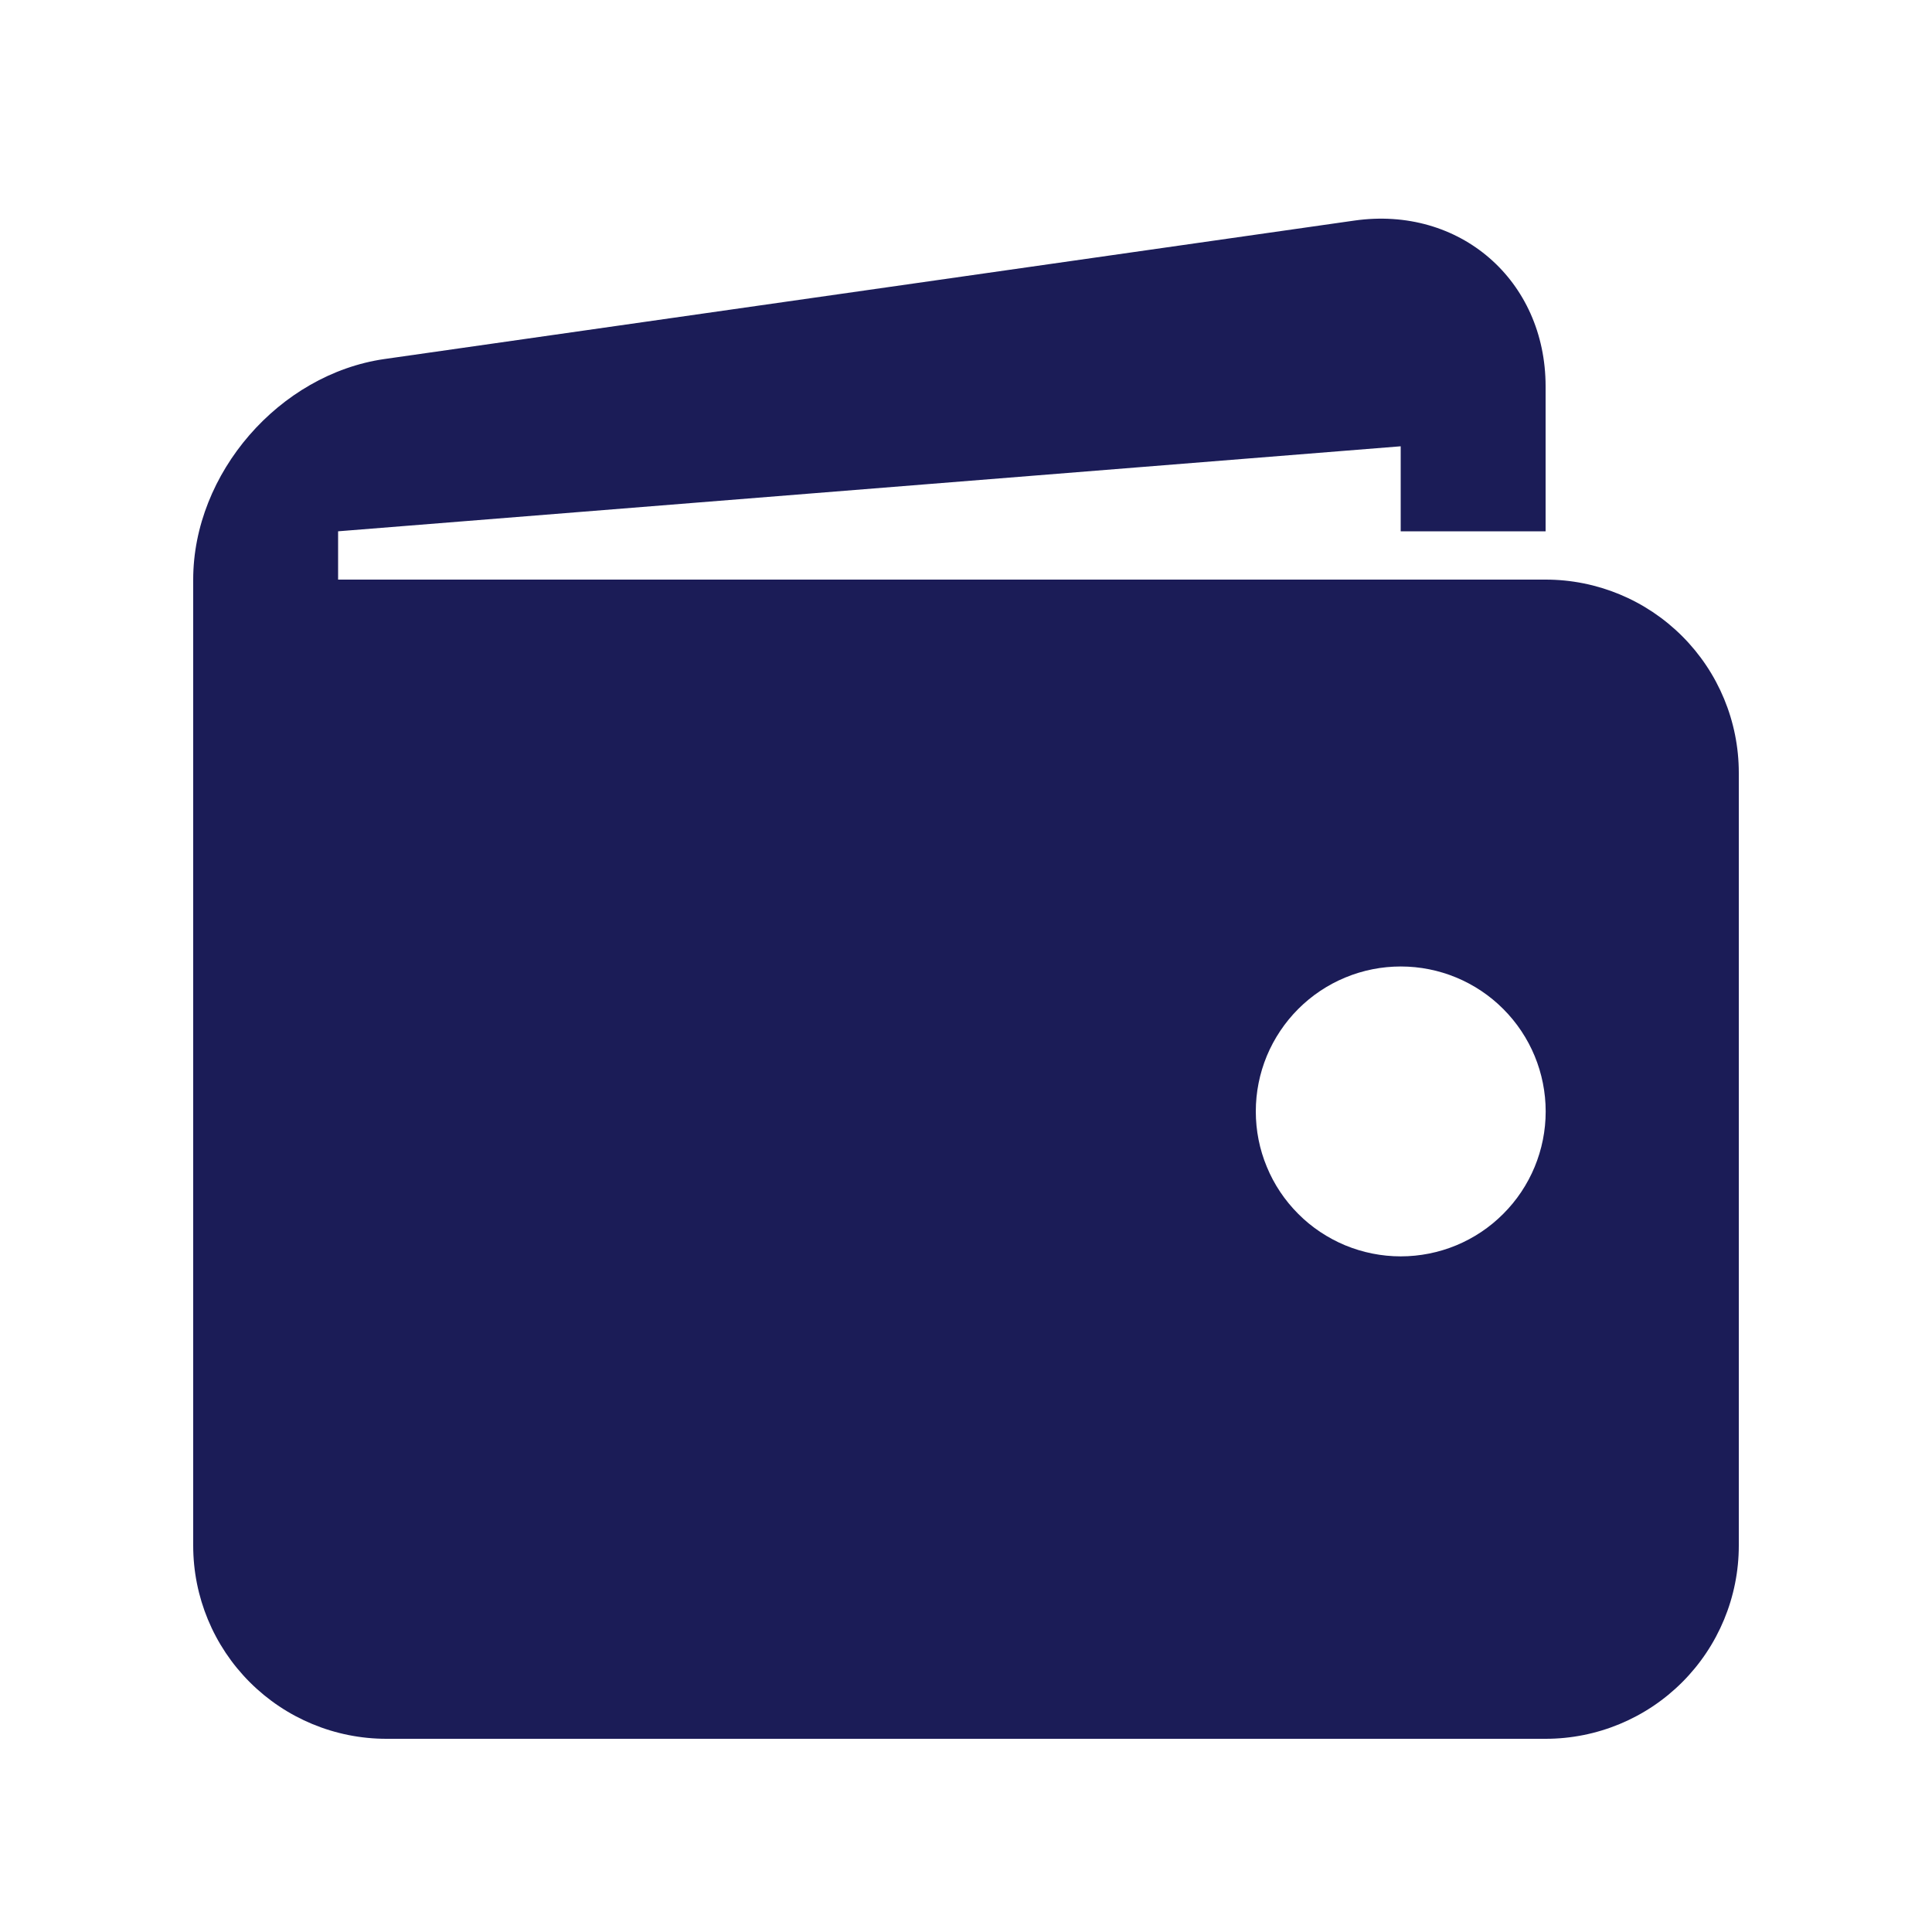
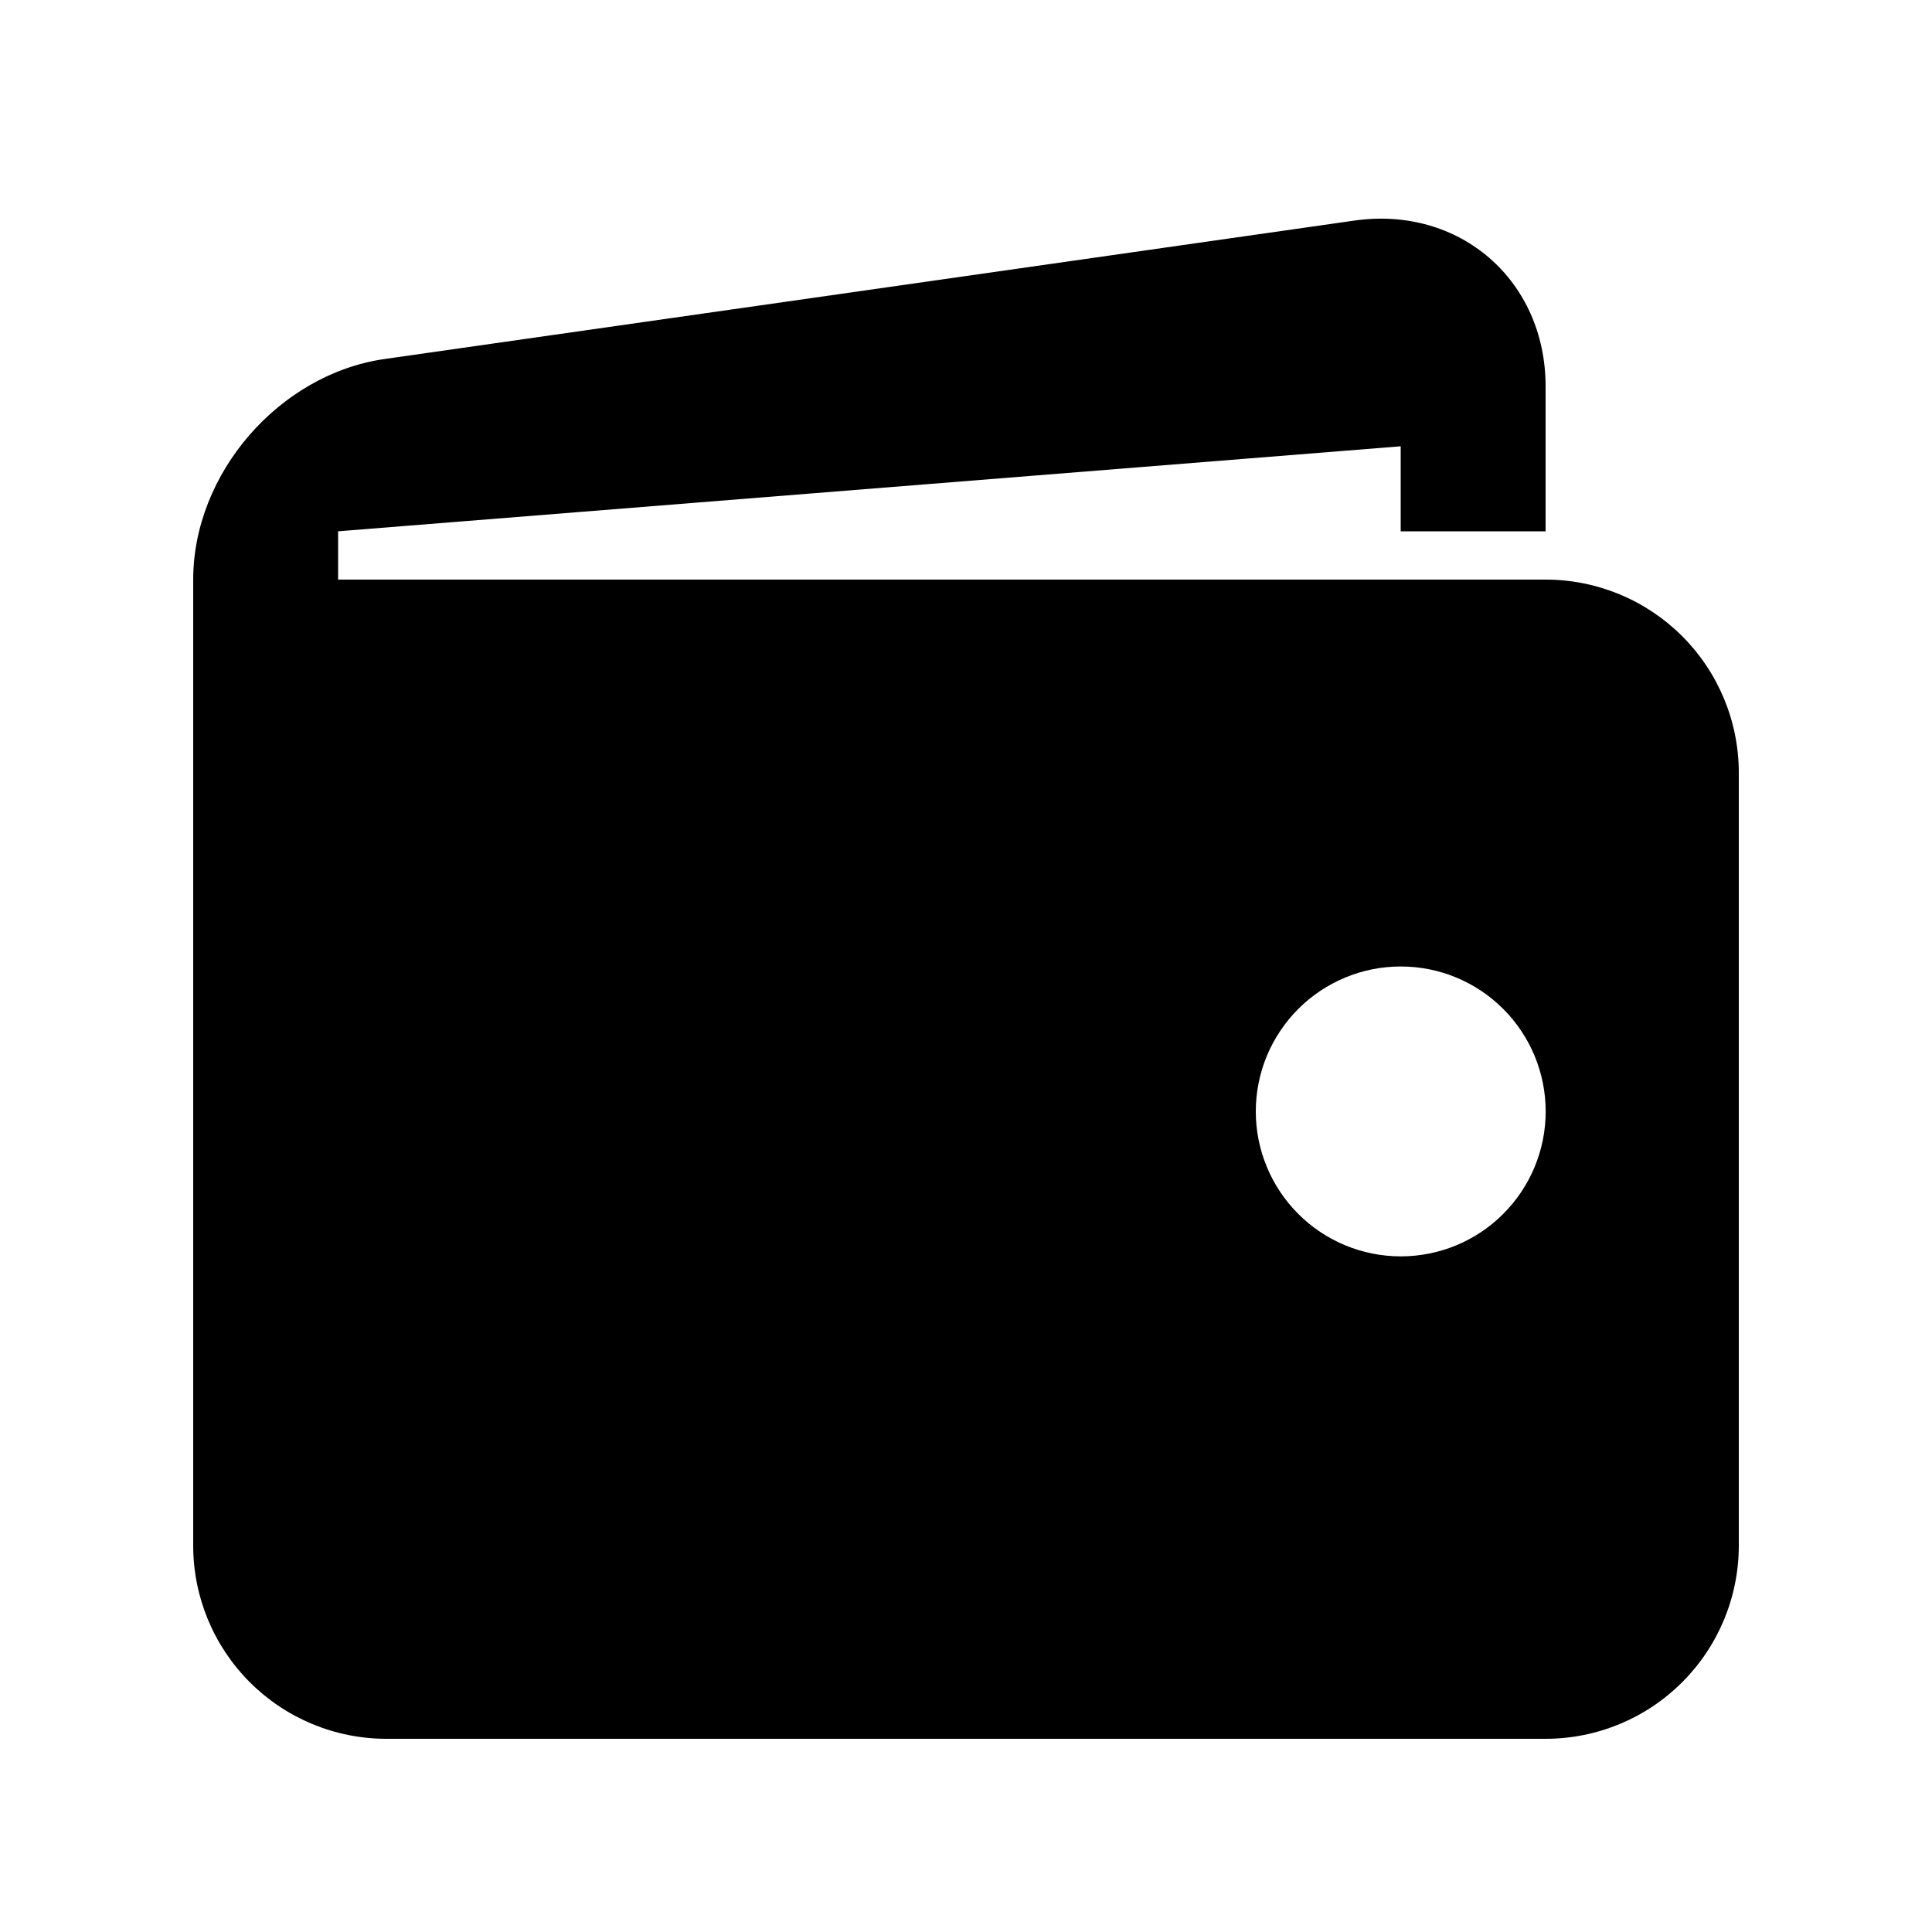
- <svg xmlns="http://www.w3.org/2000/svg" id="wallet" width="24" height="24" viewBox="0 0 24 24" fill="none">
-   <path d="M19.2 7.2H4.2V6.6L17.4 5.544V6.6H19.2V4.8C19.2 3.48 18.131 2.554 16.825 2.74L4.776 4.46C3.469 4.648 2.4 5.88 2.4 7.2V19.2C2.4 19.837 2.653 20.447 3.103 20.897C3.553 21.347 4.163 21.6 4.8 21.6H19.2C19.837 21.6 20.447 21.347 20.897 20.897C21.347 20.447 21.6 19.837 21.6 19.2V9.6C21.6 8.963 21.347 8.353 20.897 7.903C20.447 7.453 19.837 7.2 19.2 7.2ZM17.4 15.607C17.164 15.607 16.929 15.56 16.711 15.47C16.493 15.379 16.294 15.247 16.127 15.079C15.96 14.912 15.827 14.714 15.737 14.495C15.646 14.277 15.6 14.043 15.6 13.806C15.6 13.569 15.647 13.335 15.737 13.117C15.828 12.899 15.961 12.7 16.128 12.533C16.295 12.366 16.494 12.233 16.712 12.143C16.931 12.052 17.165 12.006 17.401 12.006C17.879 12.006 18.337 12.196 18.674 12.534C19.012 12.872 19.201 13.33 19.201 13.807C19.201 14.285 19.011 14.743 18.673 15.08C18.336 15.418 17.878 15.607 17.4 15.607Z" fill="#1B1C57" />
+ <svg xmlns="http://www.w3.org/2000/svg" id="wallet" width="24" height="24" viewBox="0 0 24 24">
+   <path d="M19.2 7.2H4.2V6.6L17.4 5.544V6.6H19.2V4.8C19.2 3.48 18.131 2.554 16.825 2.74L4.776 4.46C3.469 4.648 2.4 5.88 2.4 7.2V19.2C2.4 19.837 2.653 20.447 3.103 20.897C3.553 21.347 4.163 21.6 4.8 21.6H19.2C19.837 21.6 20.447 21.347 20.897 20.897C21.347 20.447 21.6 19.837 21.6 19.2V9.6C21.6 8.963 21.347 8.353 20.897 7.903C20.447 7.453 19.837 7.2 19.2 7.2ZM17.4 15.607C17.164 15.607 16.929 15.56 16.711 15.47C16.493 15.379 16.294 15.247 16.127 15.079C15.96 14.912 15.827 14.714 15.737 14.495C15.646 14.277 15.6 14.043 15.6 13.806C15.6 13.569 15.647 13.335 15.737 13.117C15.828 12.899 15.961 12.7 16.128 12.533C16.295 12.366 16.494 12.233 16.712 12.143C16.931 12.052 17.165 12.006 17.401 12.006C17.879 12.006 18.337 12.196 18.674 12.534C19.012 12.872 19.201 13.33 19.201 13.807C19.201 14.285 19.011 14.743 18.673 15.08C18.336 15.418 17.878 15.607 17.4 15.607Z" />
</svg>
